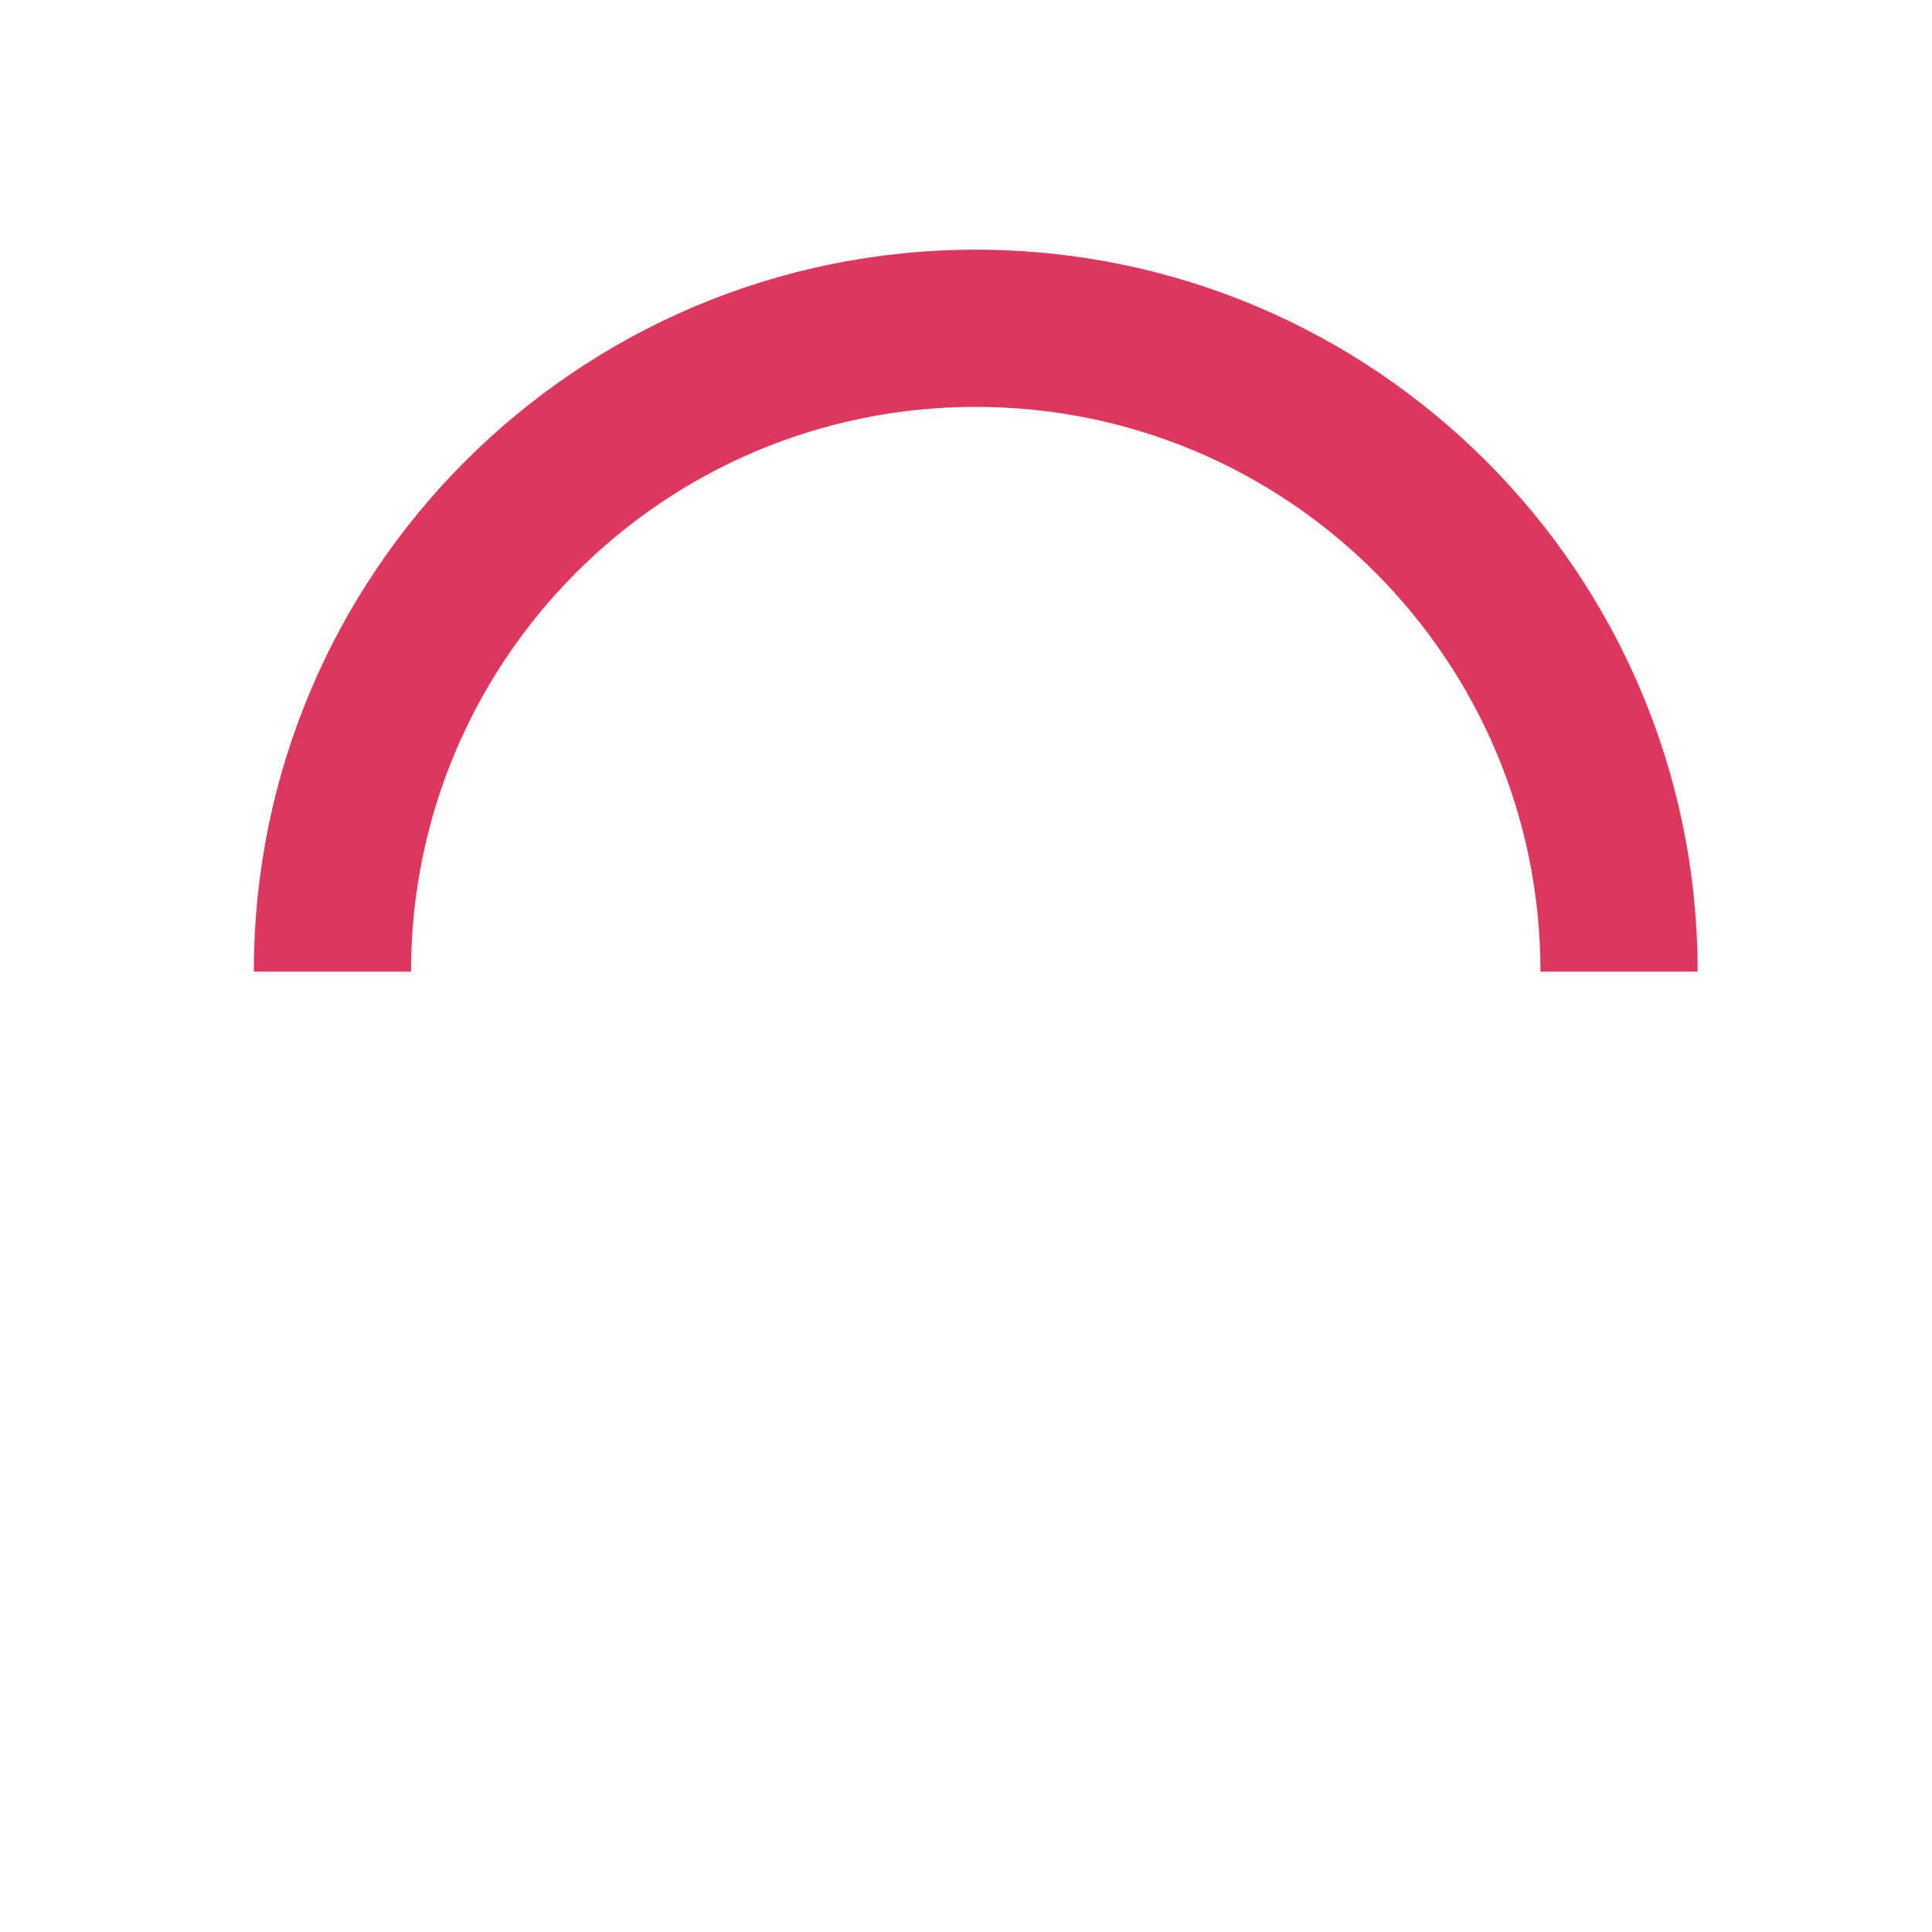
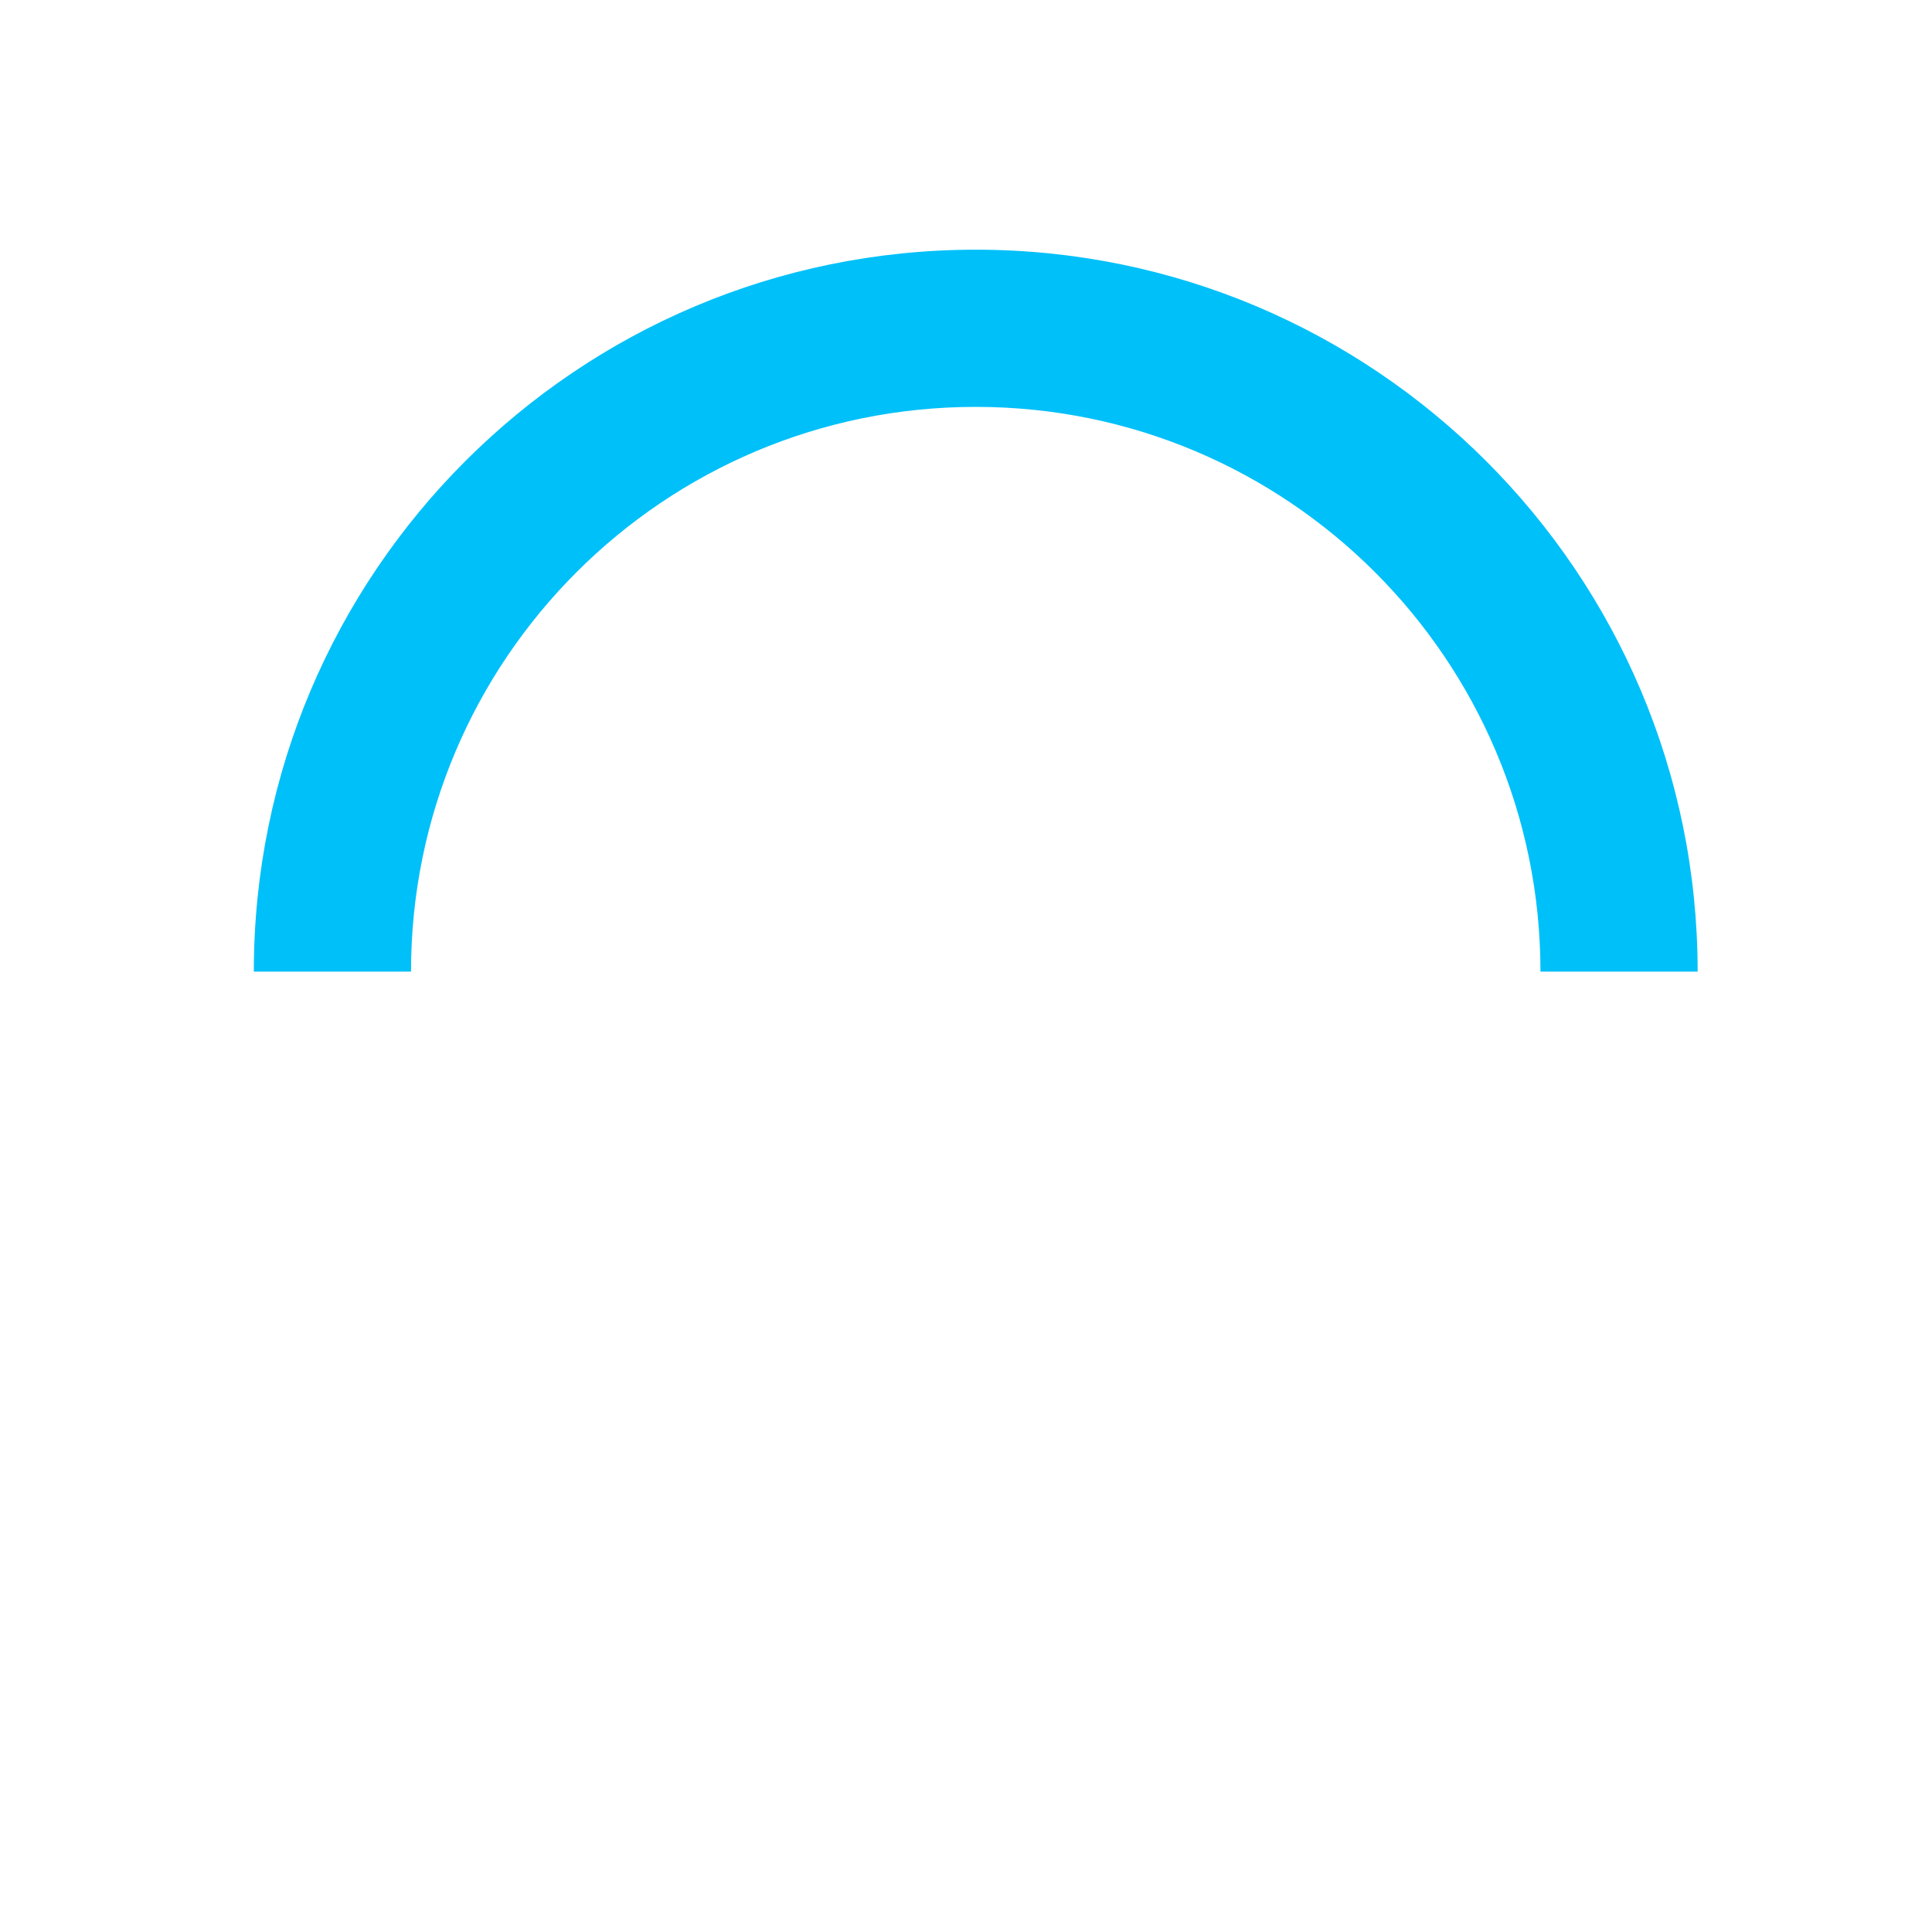
<svg xmlns="http://www.w3.org/2000/svg" version="1.1" id="loader-1" x="0px" y="0px" width="40px" height="40px" viewBox="0 0 50 50" style="enable-background:new 0 0 50 50;" xml:space="preserve">
-   <path fill="#dd375e" d="M43.935,25.145c0-10.318-8.364-18.683-18.683-18.683c-10.318,0-18.683,8.365-18.683,18.683h4.068c0-8.071,6.543-14.615,14.615-14.615c8.072,0,14.615,6.543,14.615,14.615H43.935z">
+   <path fill="#00c0f9" d="M43.935,25.145c0-10.318-8.364-18.683-18.683-18.683c-10.318,0-18.683,8.365-18.683,18.683h4.068c0-8.071,6.543-14.615,14.615-14.615c8.072,0,14.615,6.543,14.615,14.615H43.935z">
    <animateTransform attributeType="xml" attributeName="transform" type="rotate" from="0 25 25" to="360 25 25" dur="0.6s" repeatCount="indefinite" />
  </path>
</svg>
